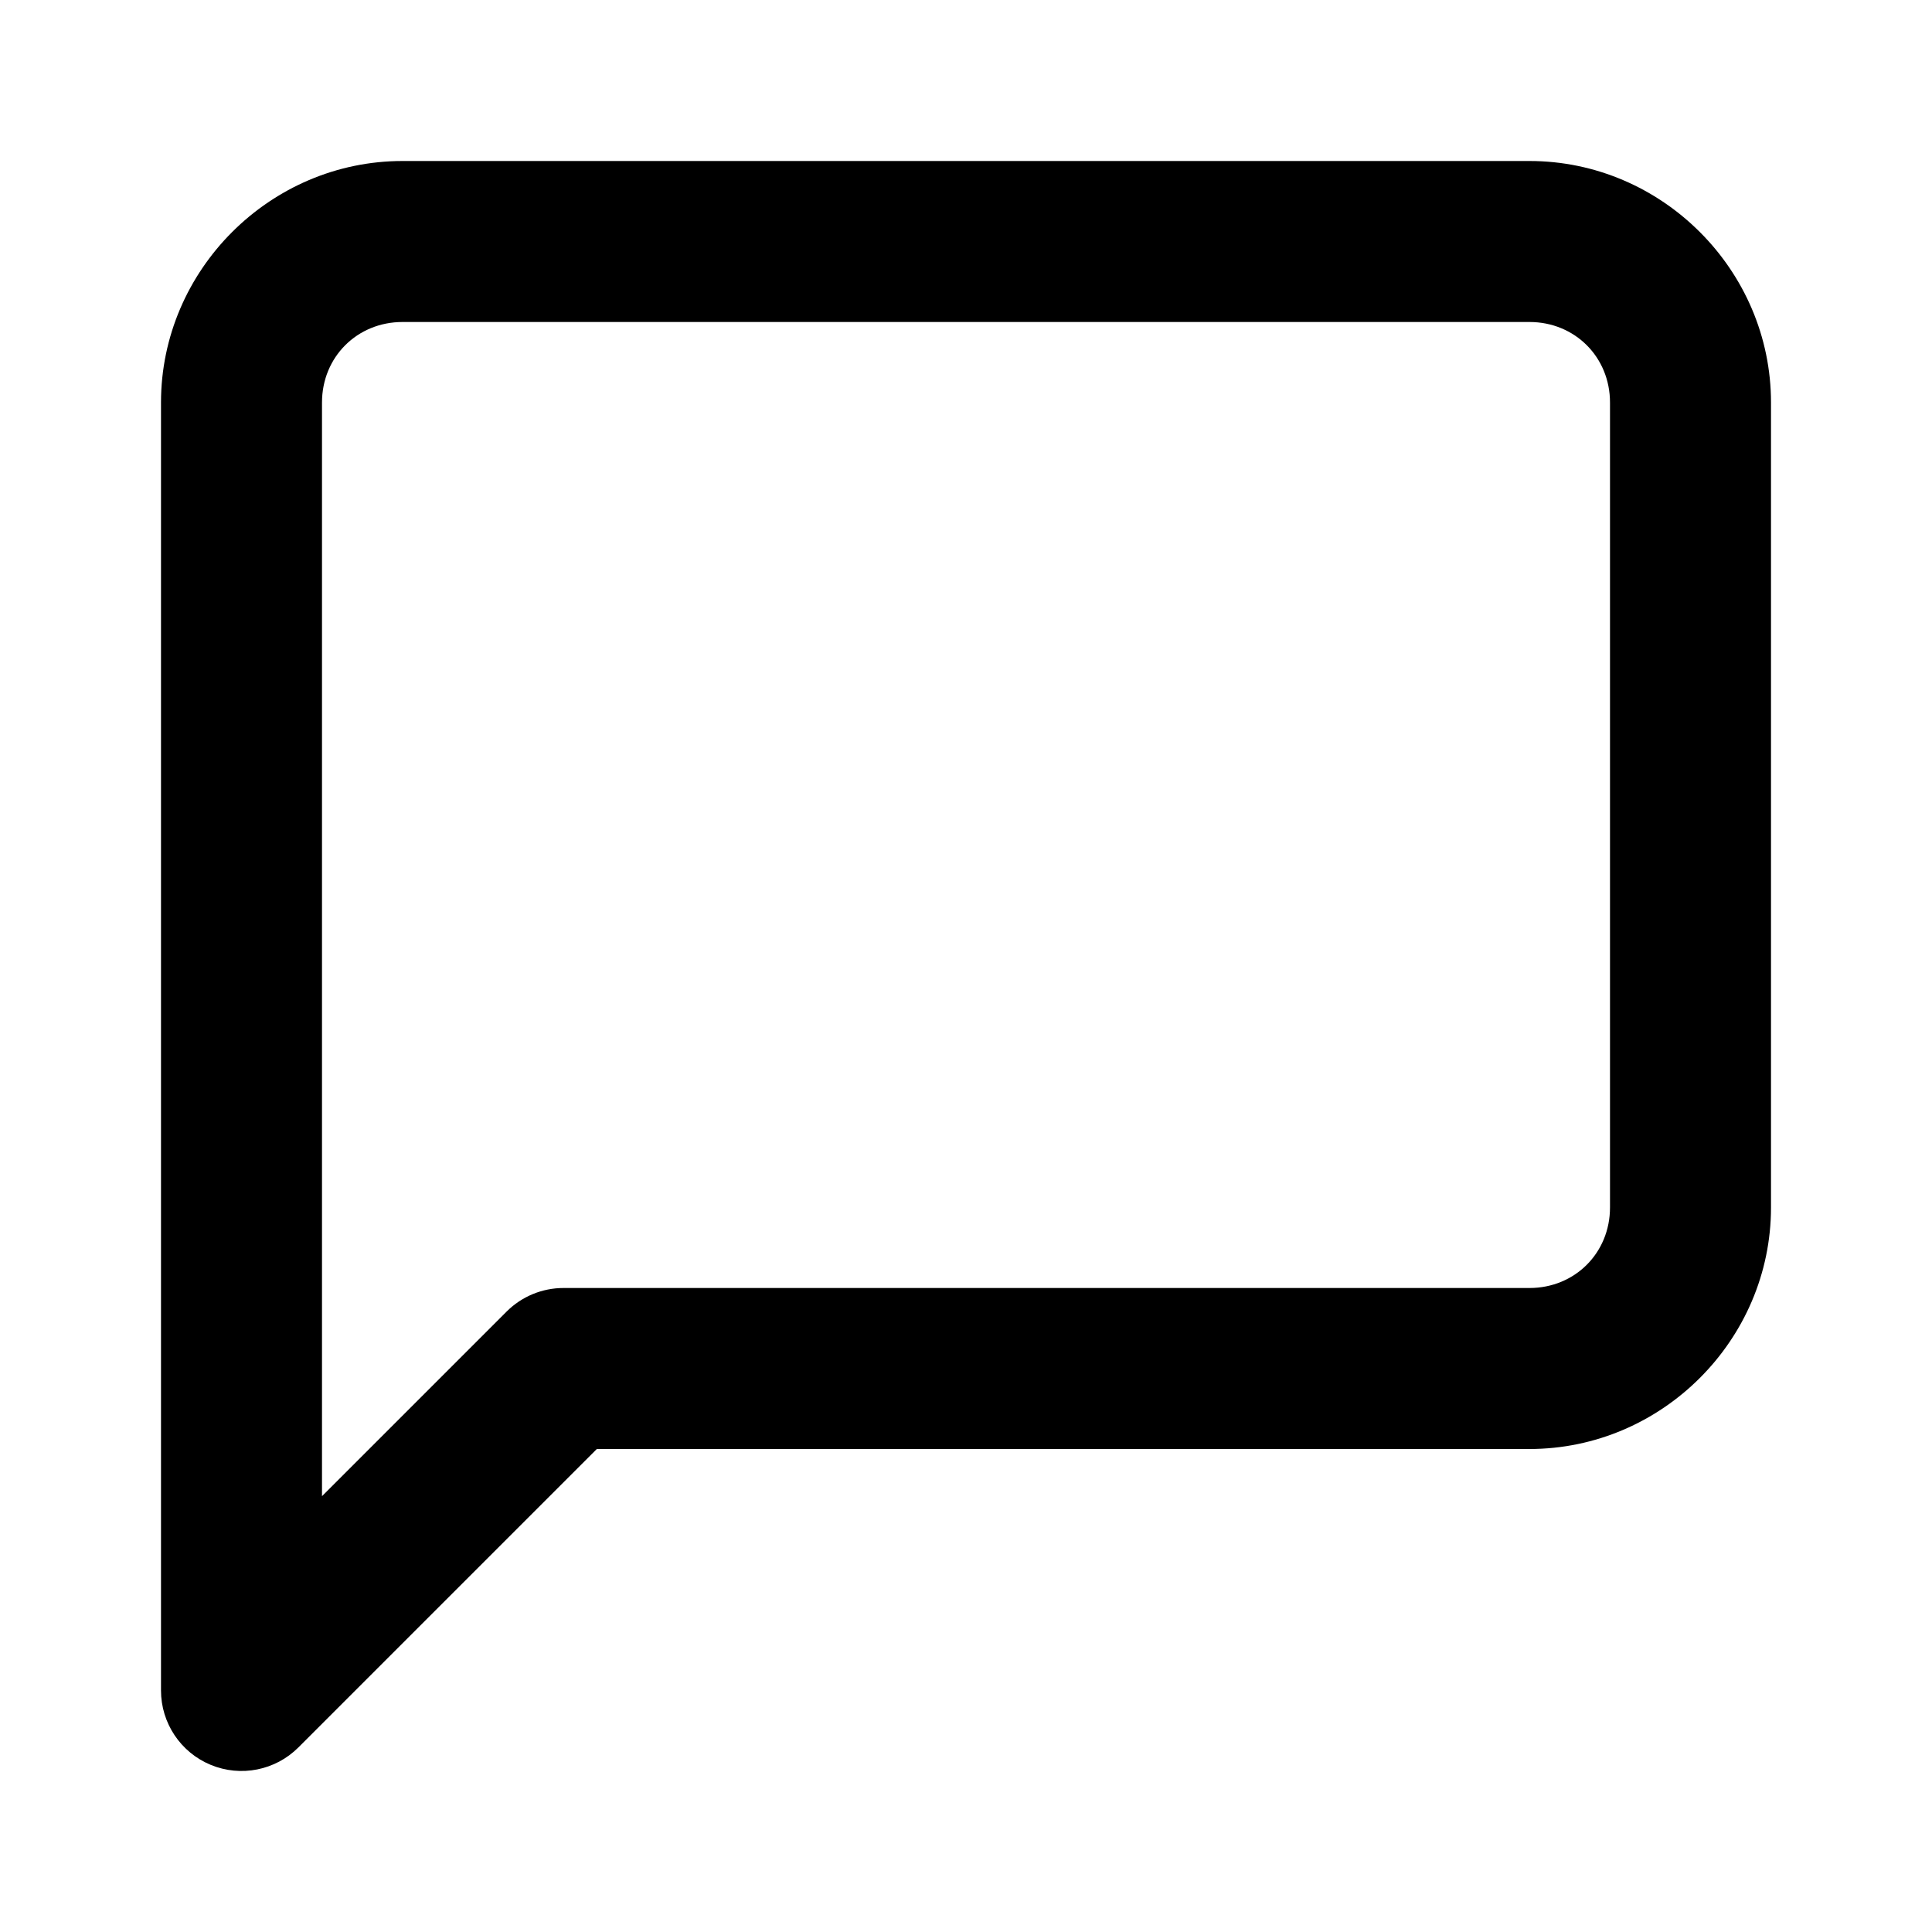
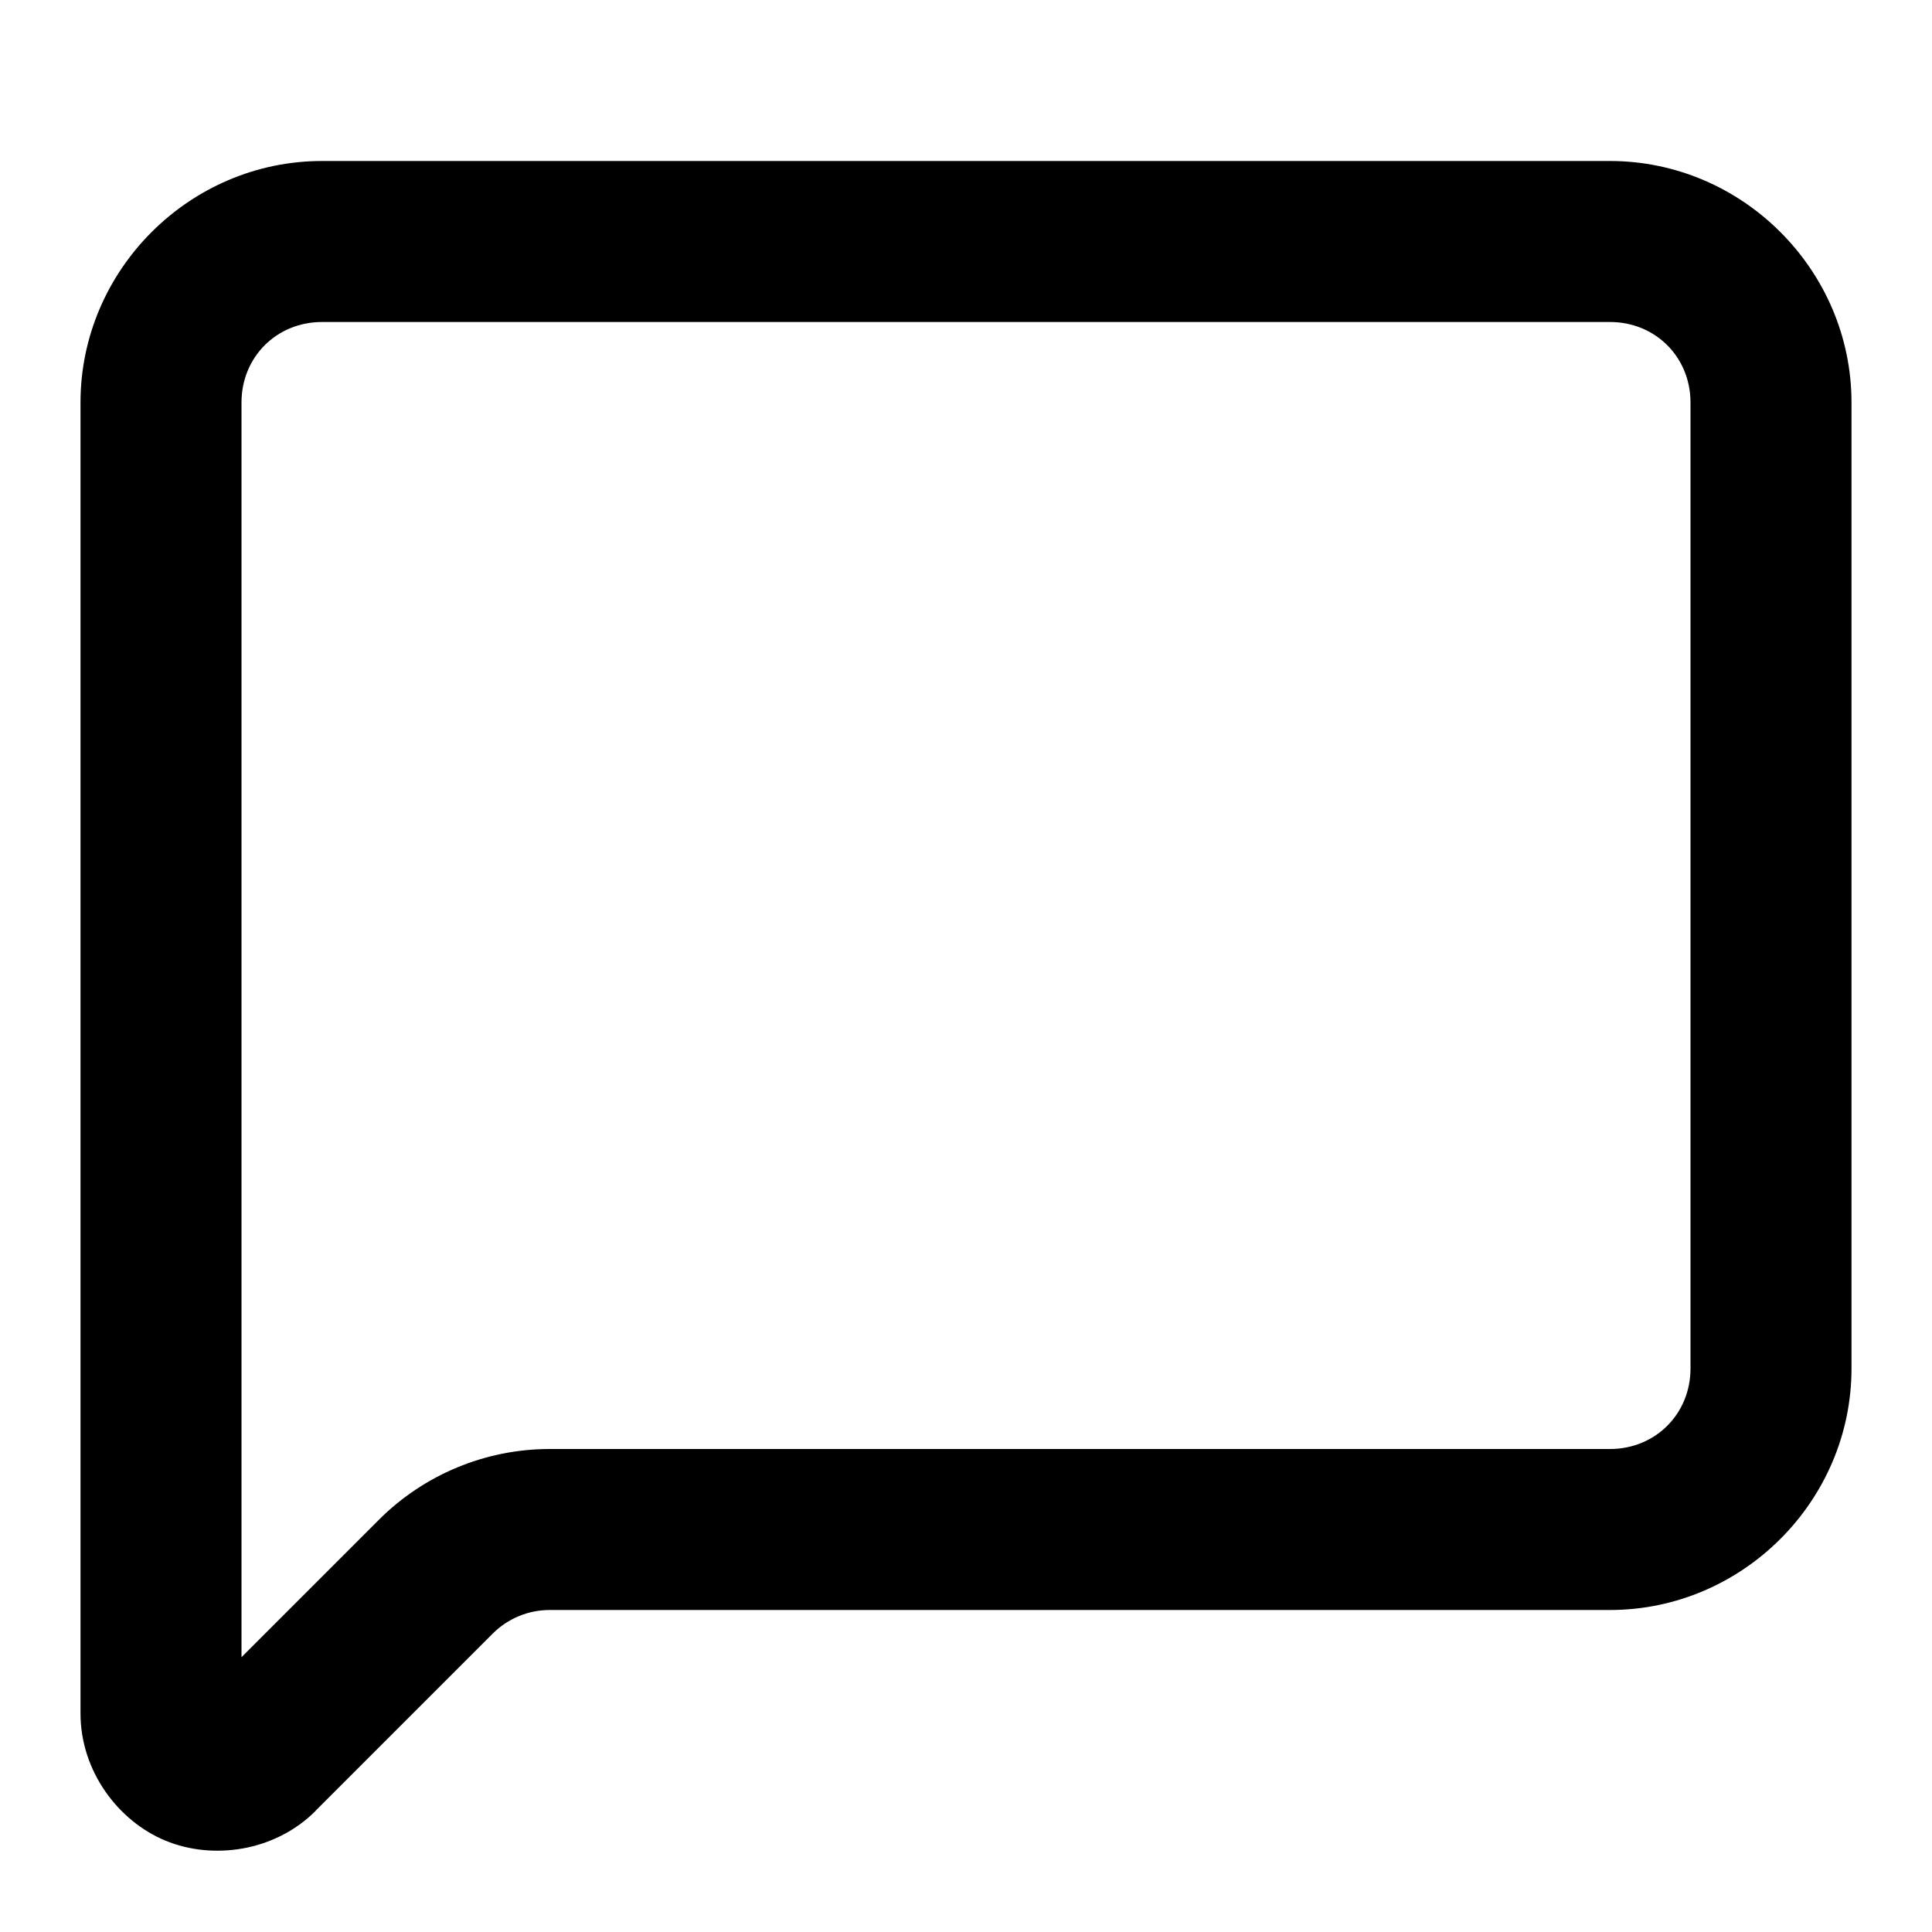
<svg xmlns="http://www.w3.org/2000/svg" width="24" height="24" viewBox="0 0 24 24" fill="currentColor" tags="comment,chat,conversation,dialog,feedback,speech bubble" categories="social">
-   <path d="M 5 2 C 3.355 2 2 3.355 2 5 L 2 21 A 1 1 0 0 0 3.707 21.707 L 7.414 18 L 19 18 C 20.645 18 22 16.645 22 15 L 22 5 C 22 3.355 20.645 2 19 2 L 5 2 z M 5 4 L 19 4 C 19.564 4 20 4.436 20 5 L 20 15 C 20 15.564 19.564 16 19 16 L 7 16 A 1 1 0 0 0 6.293 16.293 L 4 18.586 L 4 5 C 4 4.436 4.436 4 5 4 z " />
+   <path d="M 4 2 C 2.355 2 1 3.355 1 5 L 1 21.285 C 1 22.004 1.471 22.624 2.055 22.865 C 2.638 23.107 3.411 23.005 3.92 22.496 A 1 1 0 0 0 3.92 22.494 L 6.121 20.293 C 6.309 20.105 6.563 20 6.828 20 L 20 20 C 21.645 20 23 18.645 23 17 L 23 5 C 23 3.355 21.645 2 20 2 L 4 2 z M 4 4 L 20 4 C 20.564 4 21 4.436 21 5 L 21 17 C 21 17.564 20.564 18 20 18 L 6.828 18 C 6.033 18 5.269 18.317 4.707 18.879 L 3 20.586 L 3 5 C 3 4.436 3.436 4 4 4 z " />
</svg>
